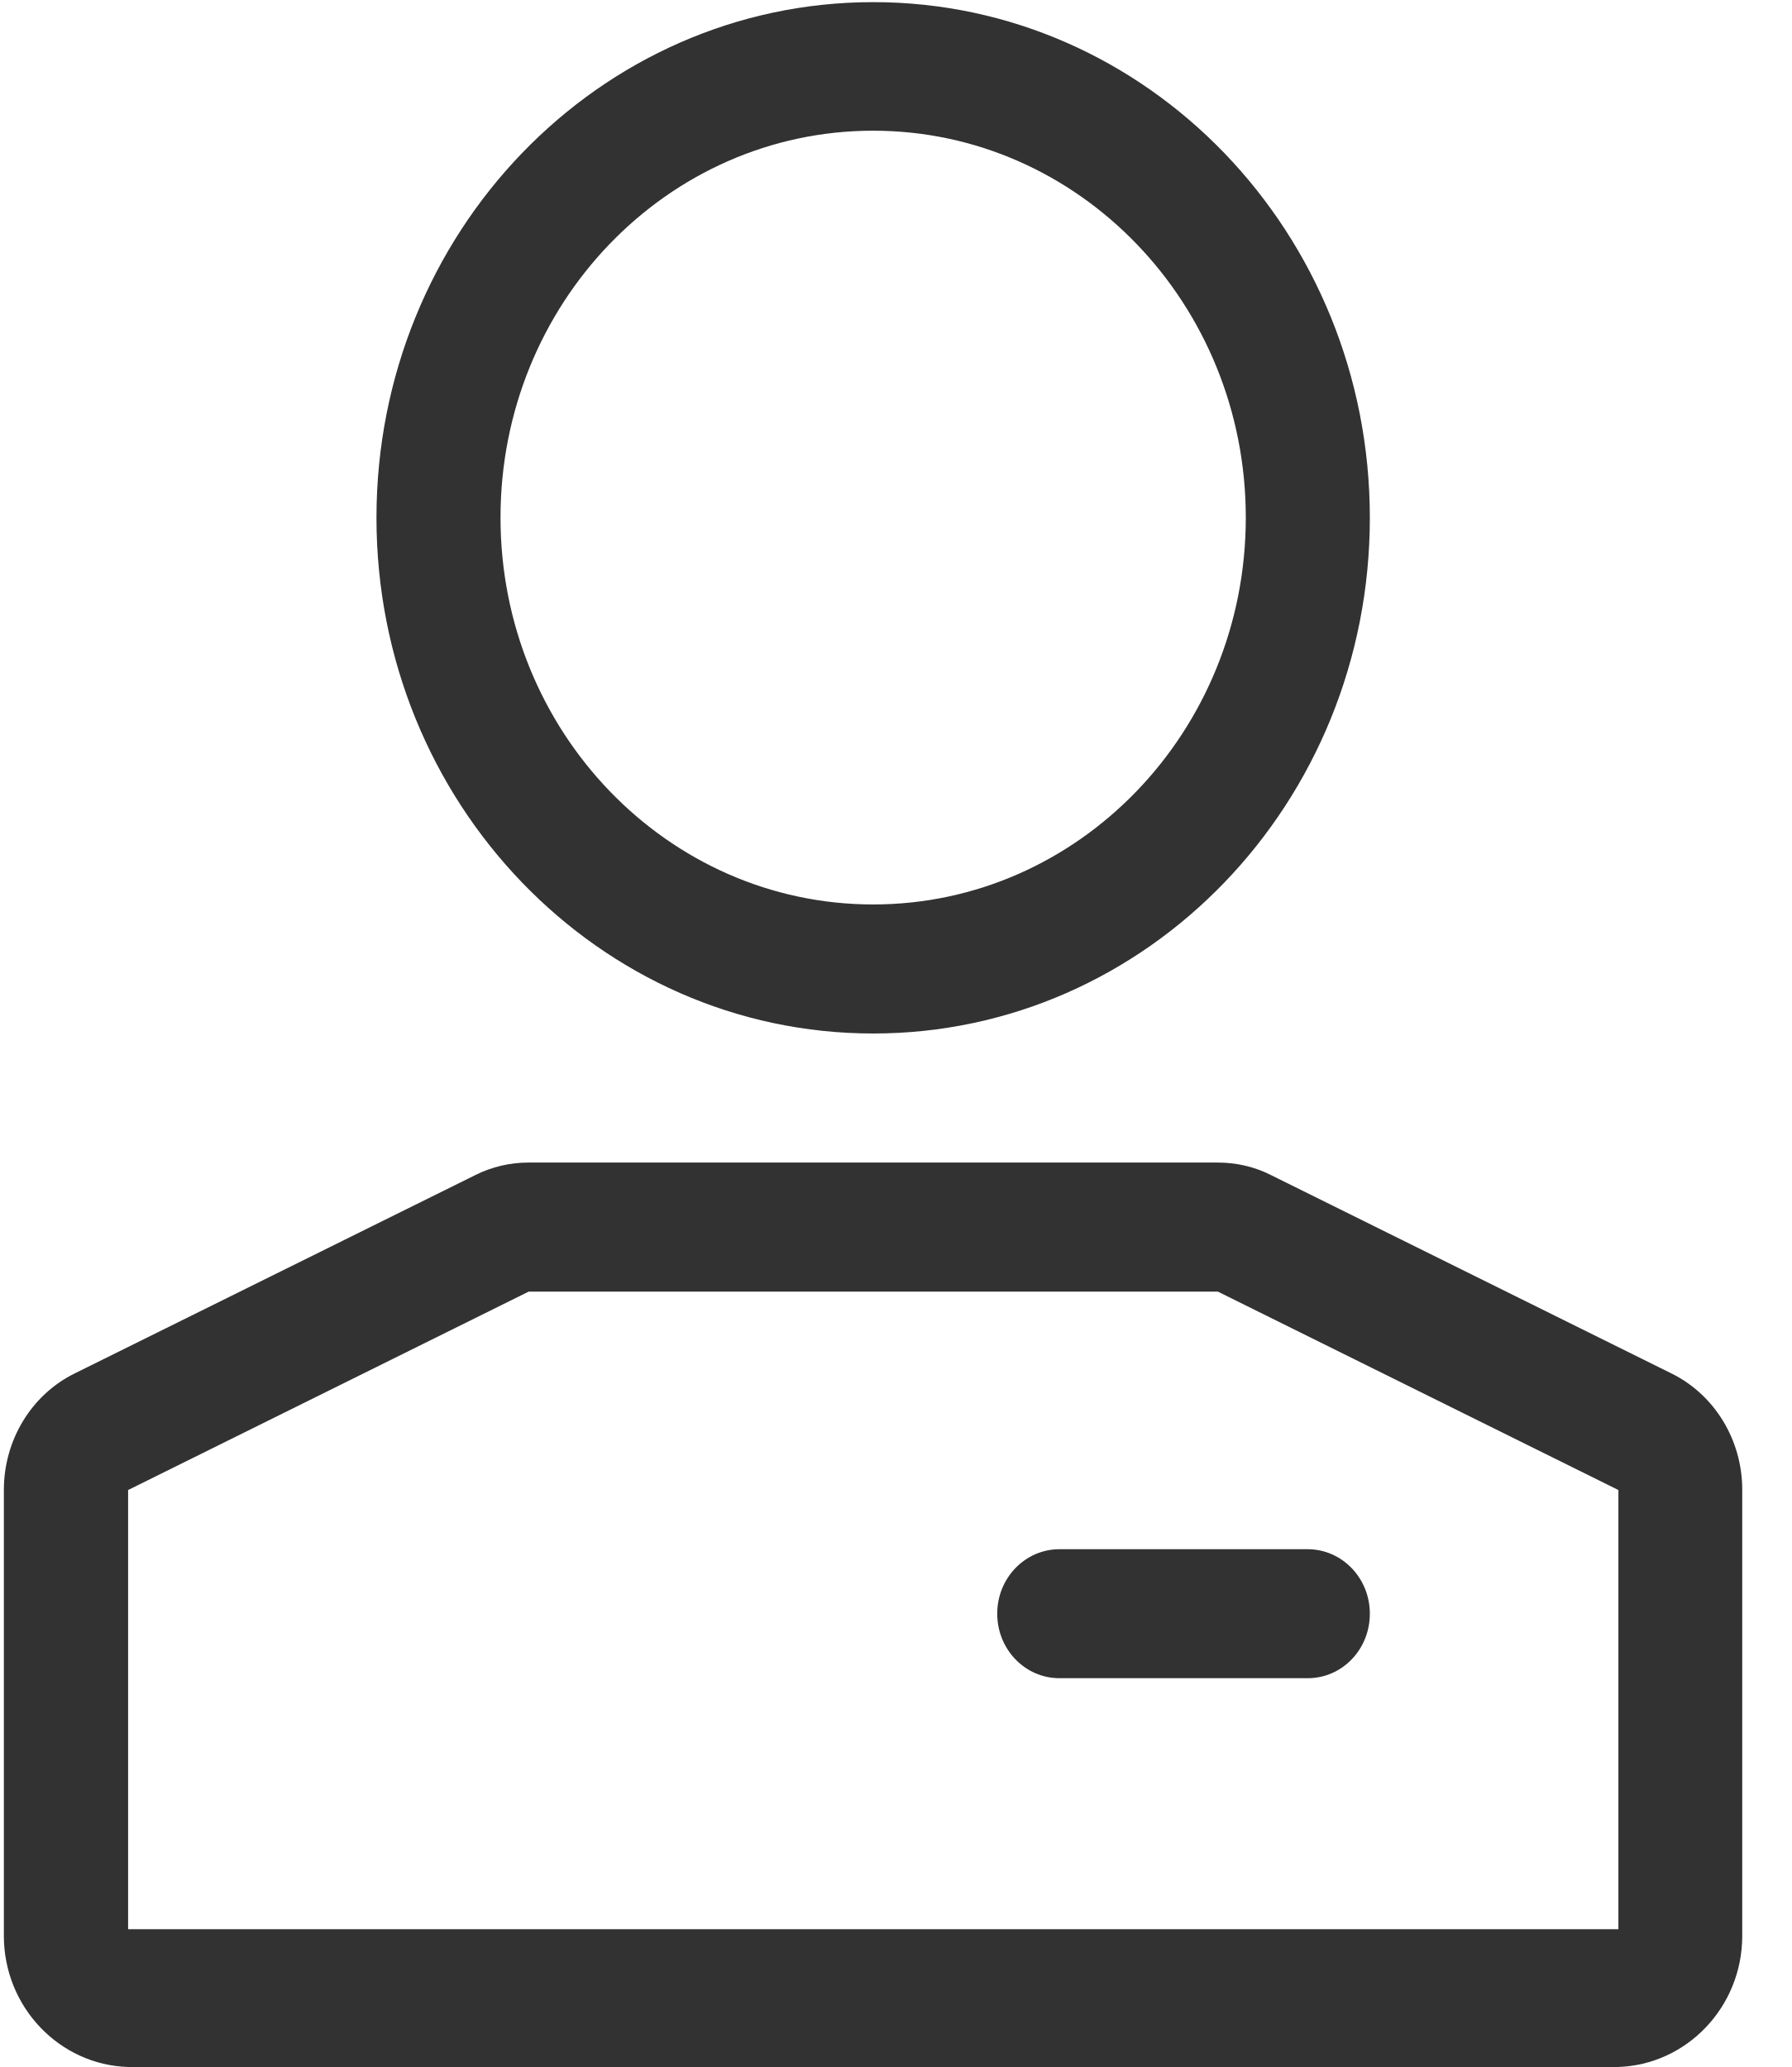
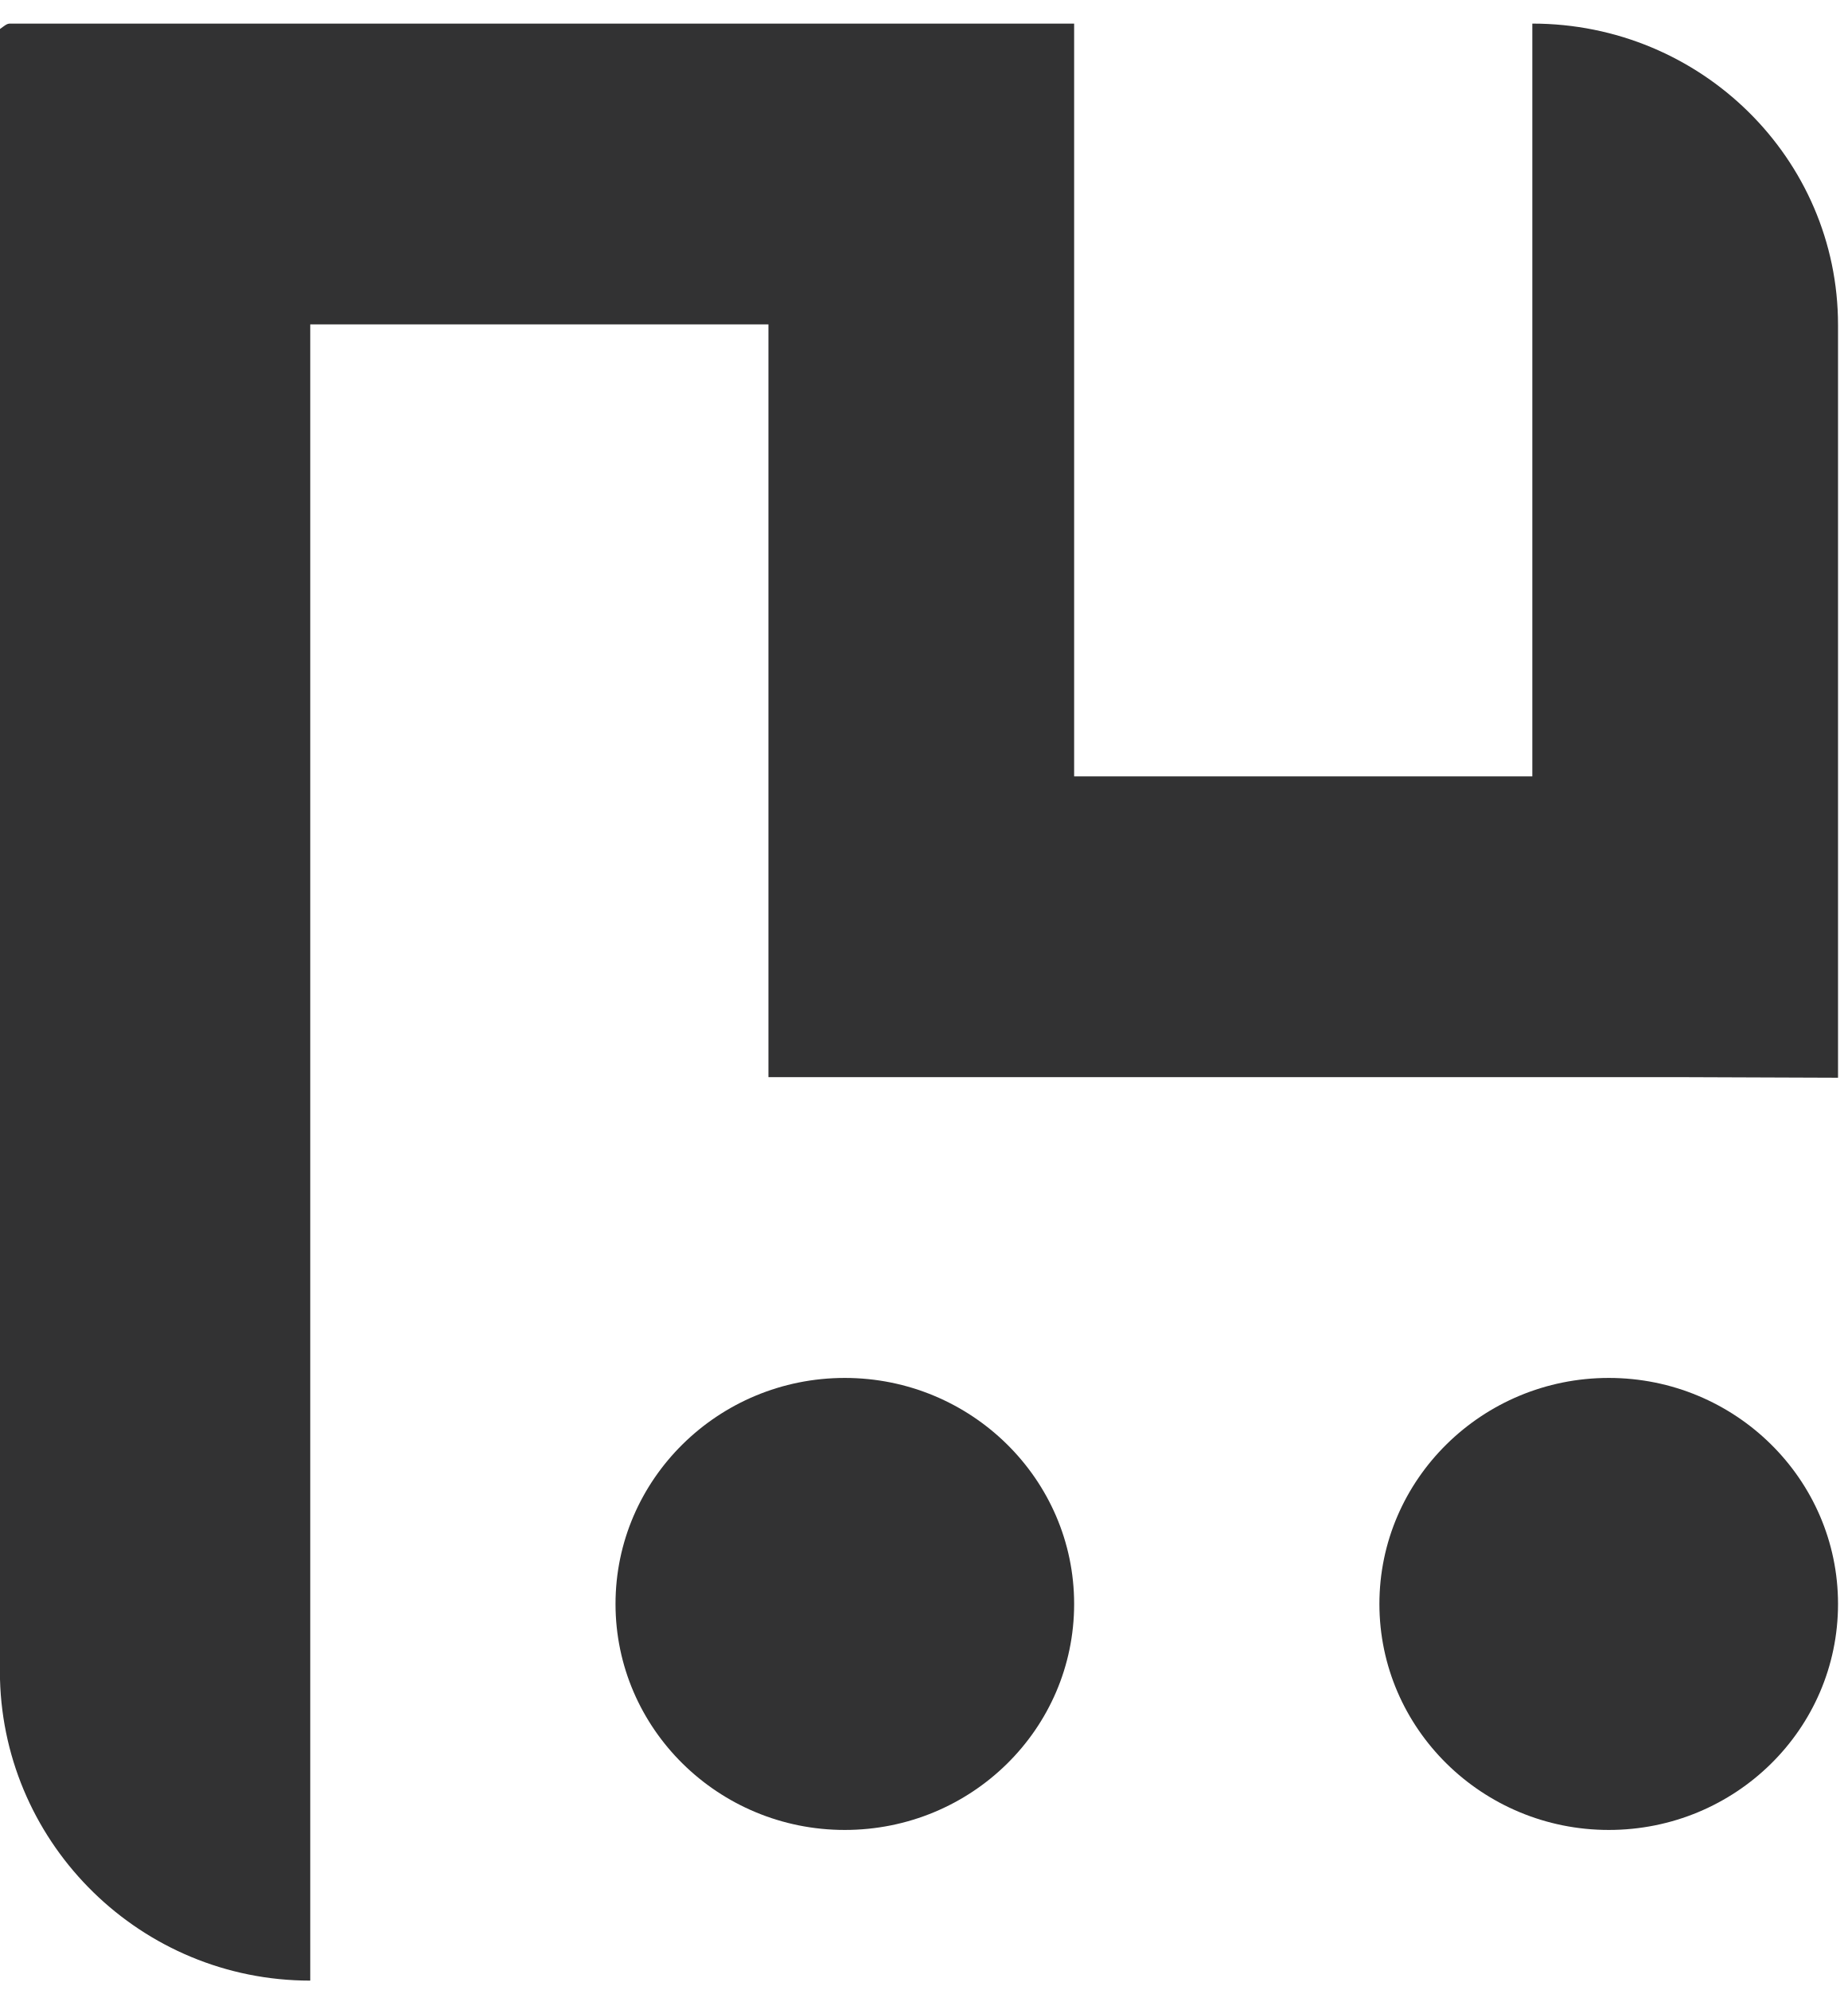
- <svg xmlns="http://www.w3.org/2000/svg" version="1.1" width="26px" height="30px">
-   <g transform="matrix(1 0 0 1 -233 -494 )">
-     <path d="M 7.672 18.746  L 1.859 21.626  L 1.859 28  L 23.485 28  L 23.485 21.626  L 17.672 18.746  L 7.672 18.746  Z M 0.056 21.626  C 0.056 20.901  0.455 20.245  1.081 19.935  L 6.897 17.055  C 7.14 16.933  7.403 16.873  7.672 16.873  L 17.669 16.873  C 17.938 16.873  18.204 16.933  18.444 17.055  L 24.257 19.935  C 24.883 20.245  25.282 20.901  25.282 21.622  L 25.282 28.096  C 25.282 29.131  24.474 29.969  23.478 30  L 1.859 30  C 0.864 29.969  0.056 29.131  0.056 28.096  L 0.056 21.626  Z M 7.263 7.512  C 7.263 10.614  9.686 13.127  12.671 13.127  C 15.655 13.127  18.078 10.614  18.078 7.512  C 18.078 4.413  15.658 1.897  12.671 1.897  C 9.683 1.897  7.263 4.41  7.263 7.512  Z M 19.878 7.515  C 19.878 11.652  16.651 15  12.671 15  C 8.691 15  5.463 11.648  5.463 7.515  C 5.463 3.382  8.691 0.031  12.671 0.031  C 16.651 0.031  19.878 3.379  19.878 7.515  Z M 14.471 23.421  C 14.471 22.902  14.876 22.485  15.373 22.485  L 18.976 22.485  C 19.473 22.485  19.878 22.902  19.878 23.421  C 19.878 23.94  19.476 24.357  18.976 24.357  L 15.373 24.357  C 14.876 24.357  14.471 23.94  14.471 23.421  Z " fill-rule="nonzero" fill="#323233" stroke="none" transform="matrix(1 0 0 1 233 494 )" />
+ <svg xmlns="http://www.w3.org/2000/svg" version="1.1" width="13px" height="14px">
+   <g transform="matrix(1 0 0 1 -316 -295 )">
+     <path d="M 12.933 7.582  L 11.857 7.578  L 5.407 7.578  L 5.407 2.282  L 2.183 2.282  L 2.183 13.934  C 0.995 13.934  0.031 12.985  0 11.814  L 0 0.204  C 0.031 0.182  0.047 0.166  0.07 0.166  L 7.558 0.166  L 7.558 5.462  L 10.782 5.462  L 10.782 0.166  C 11.97 0.166  12.933 1.116  12.933 2.286  L 12.933 7.582  Z M 7.558 11.284  C 7.558 12.165  6.834 12.874  5.944 12.874  C 5.054 12.874  4.331 12.161  4.331 11.284  C 4.331 10.407  5.054 9.694  5.944 9.694  C 6.834 9.694  7.558 10.407  7.558 11.284  Z M 12.933 11.284  C 12.933 12.165  12.21 12.874  11.32 12.874  C 10.43 12.874  9.706 12.161  9.706 11.284  C 9.706 10.407  10.43 9.694  11.32 9.694  C 12.21 9.694  12.933 10.407  12.933 11.284  Z " fill-rule="nonzero" fill="#323233" stroke="none" transform="matrix(1 0 0 1 316 295 )" />
  </g>
</svg>
